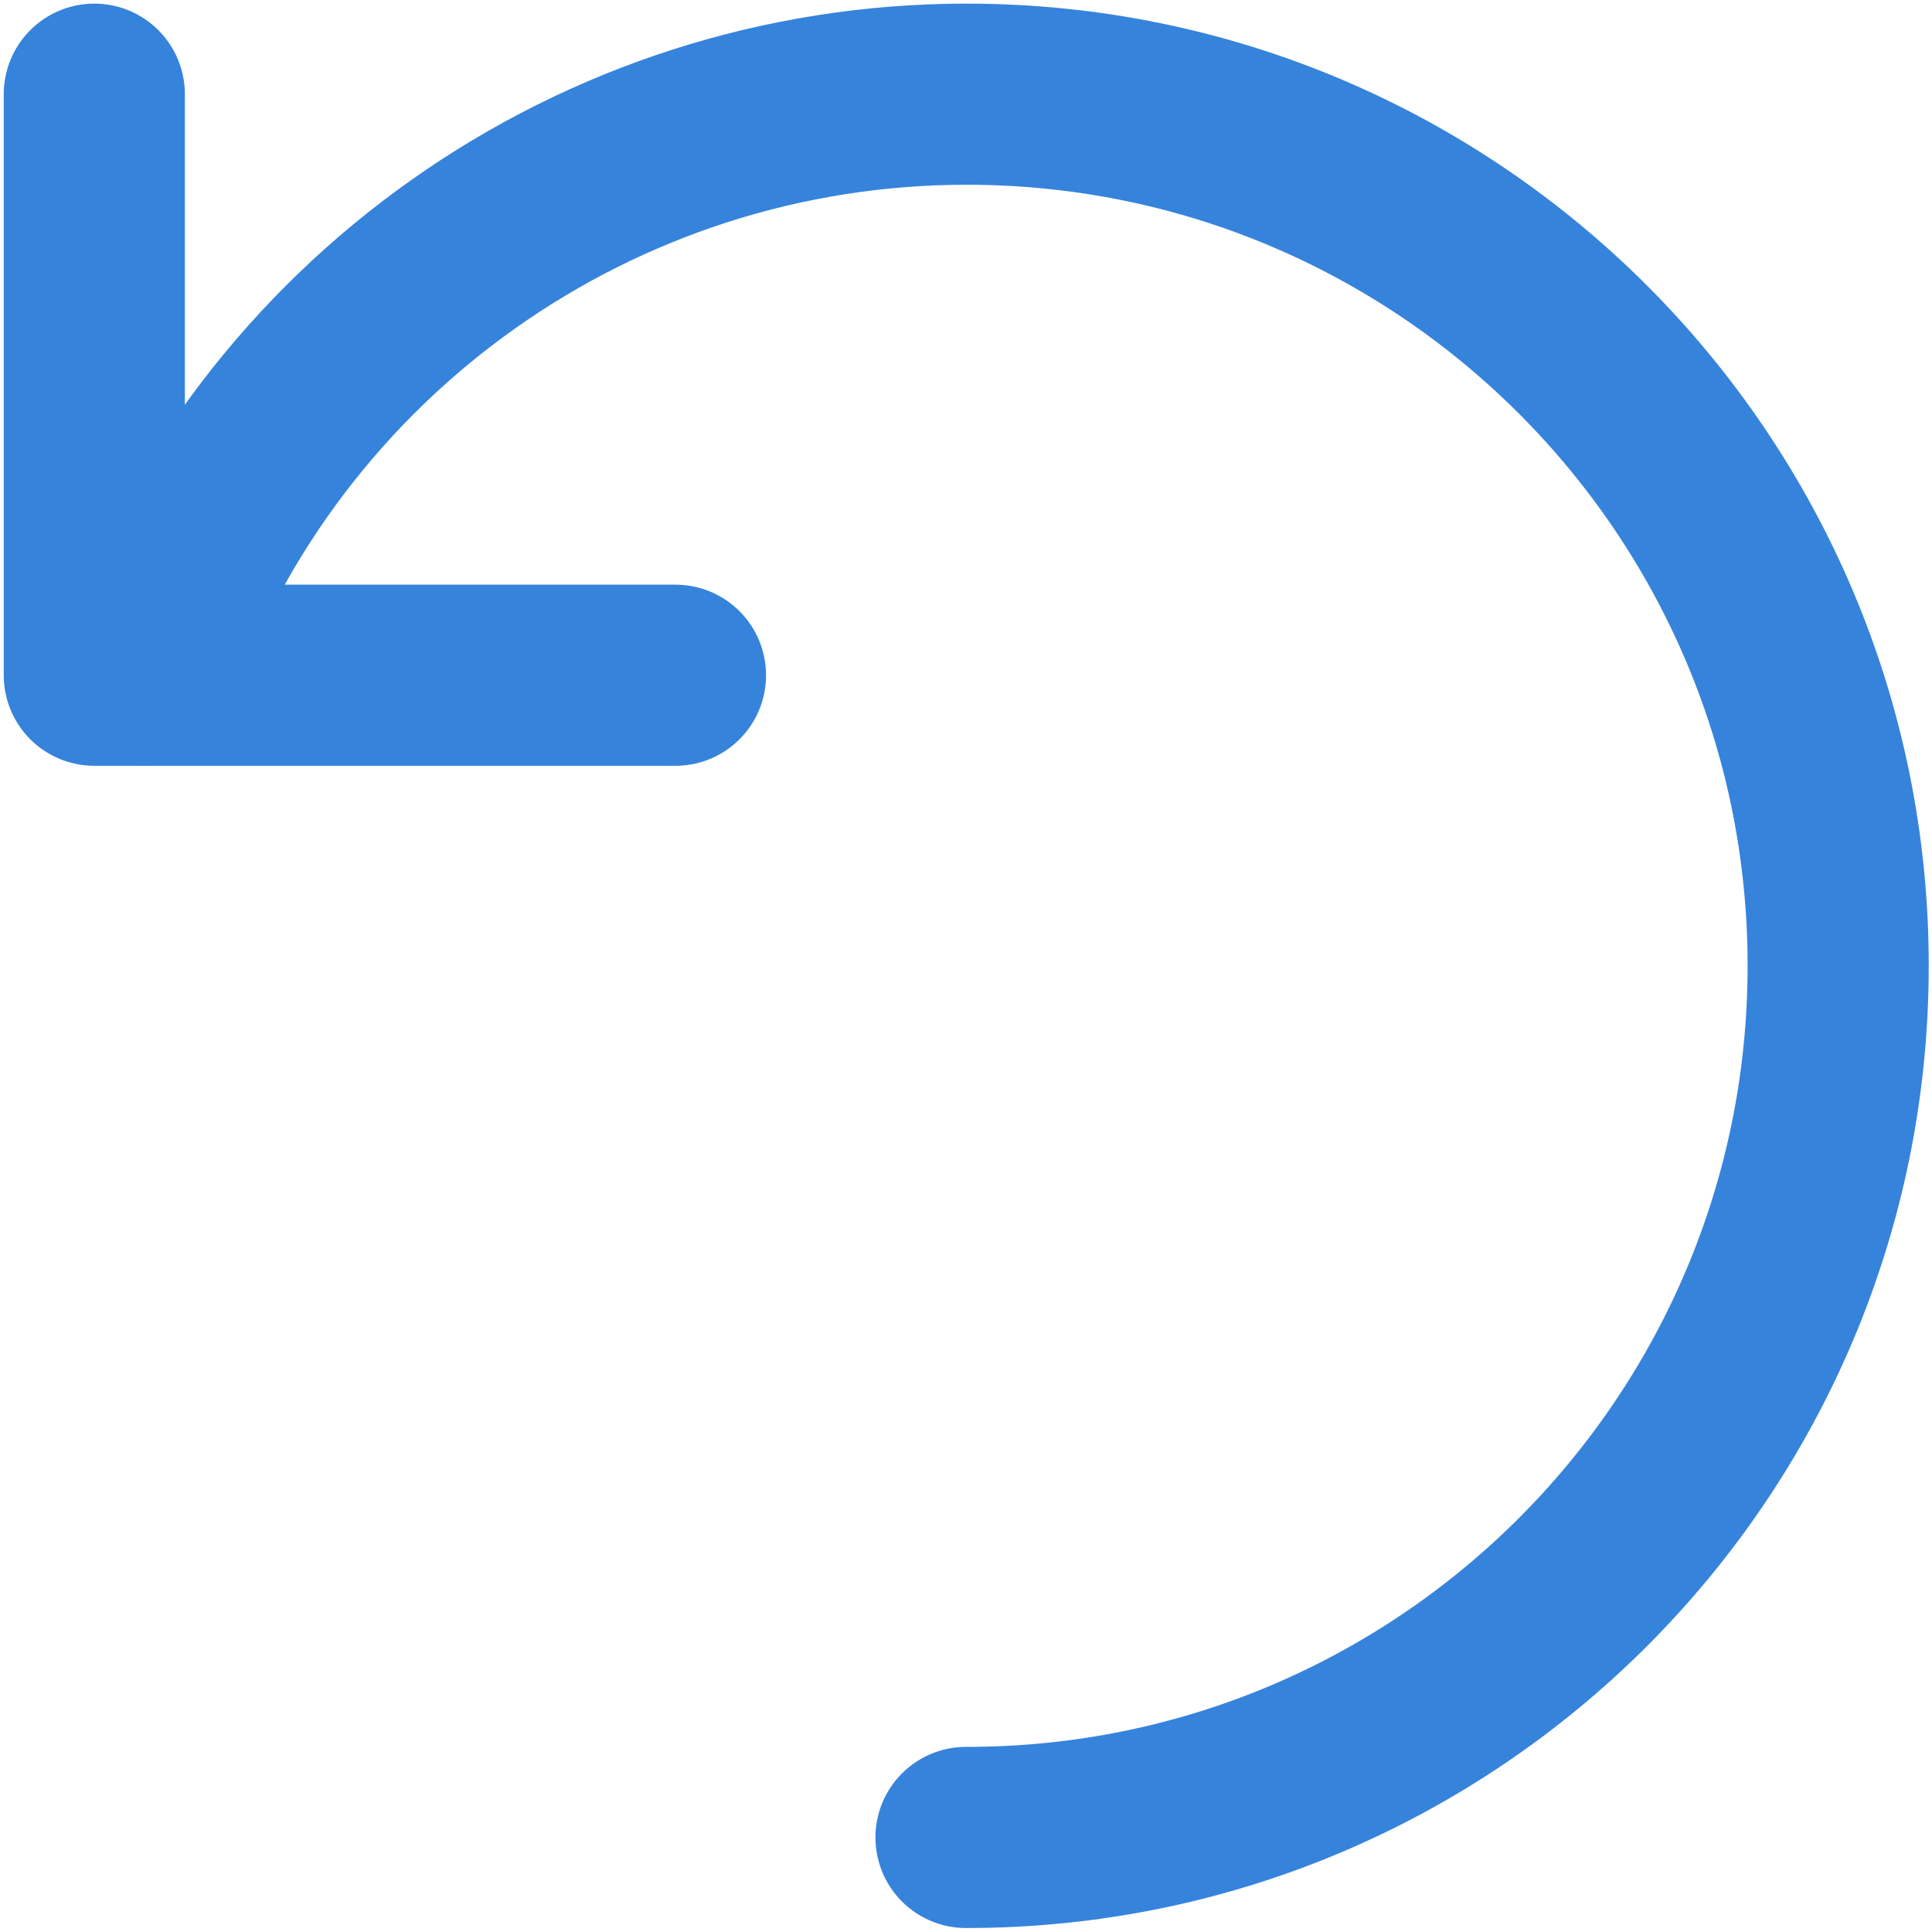
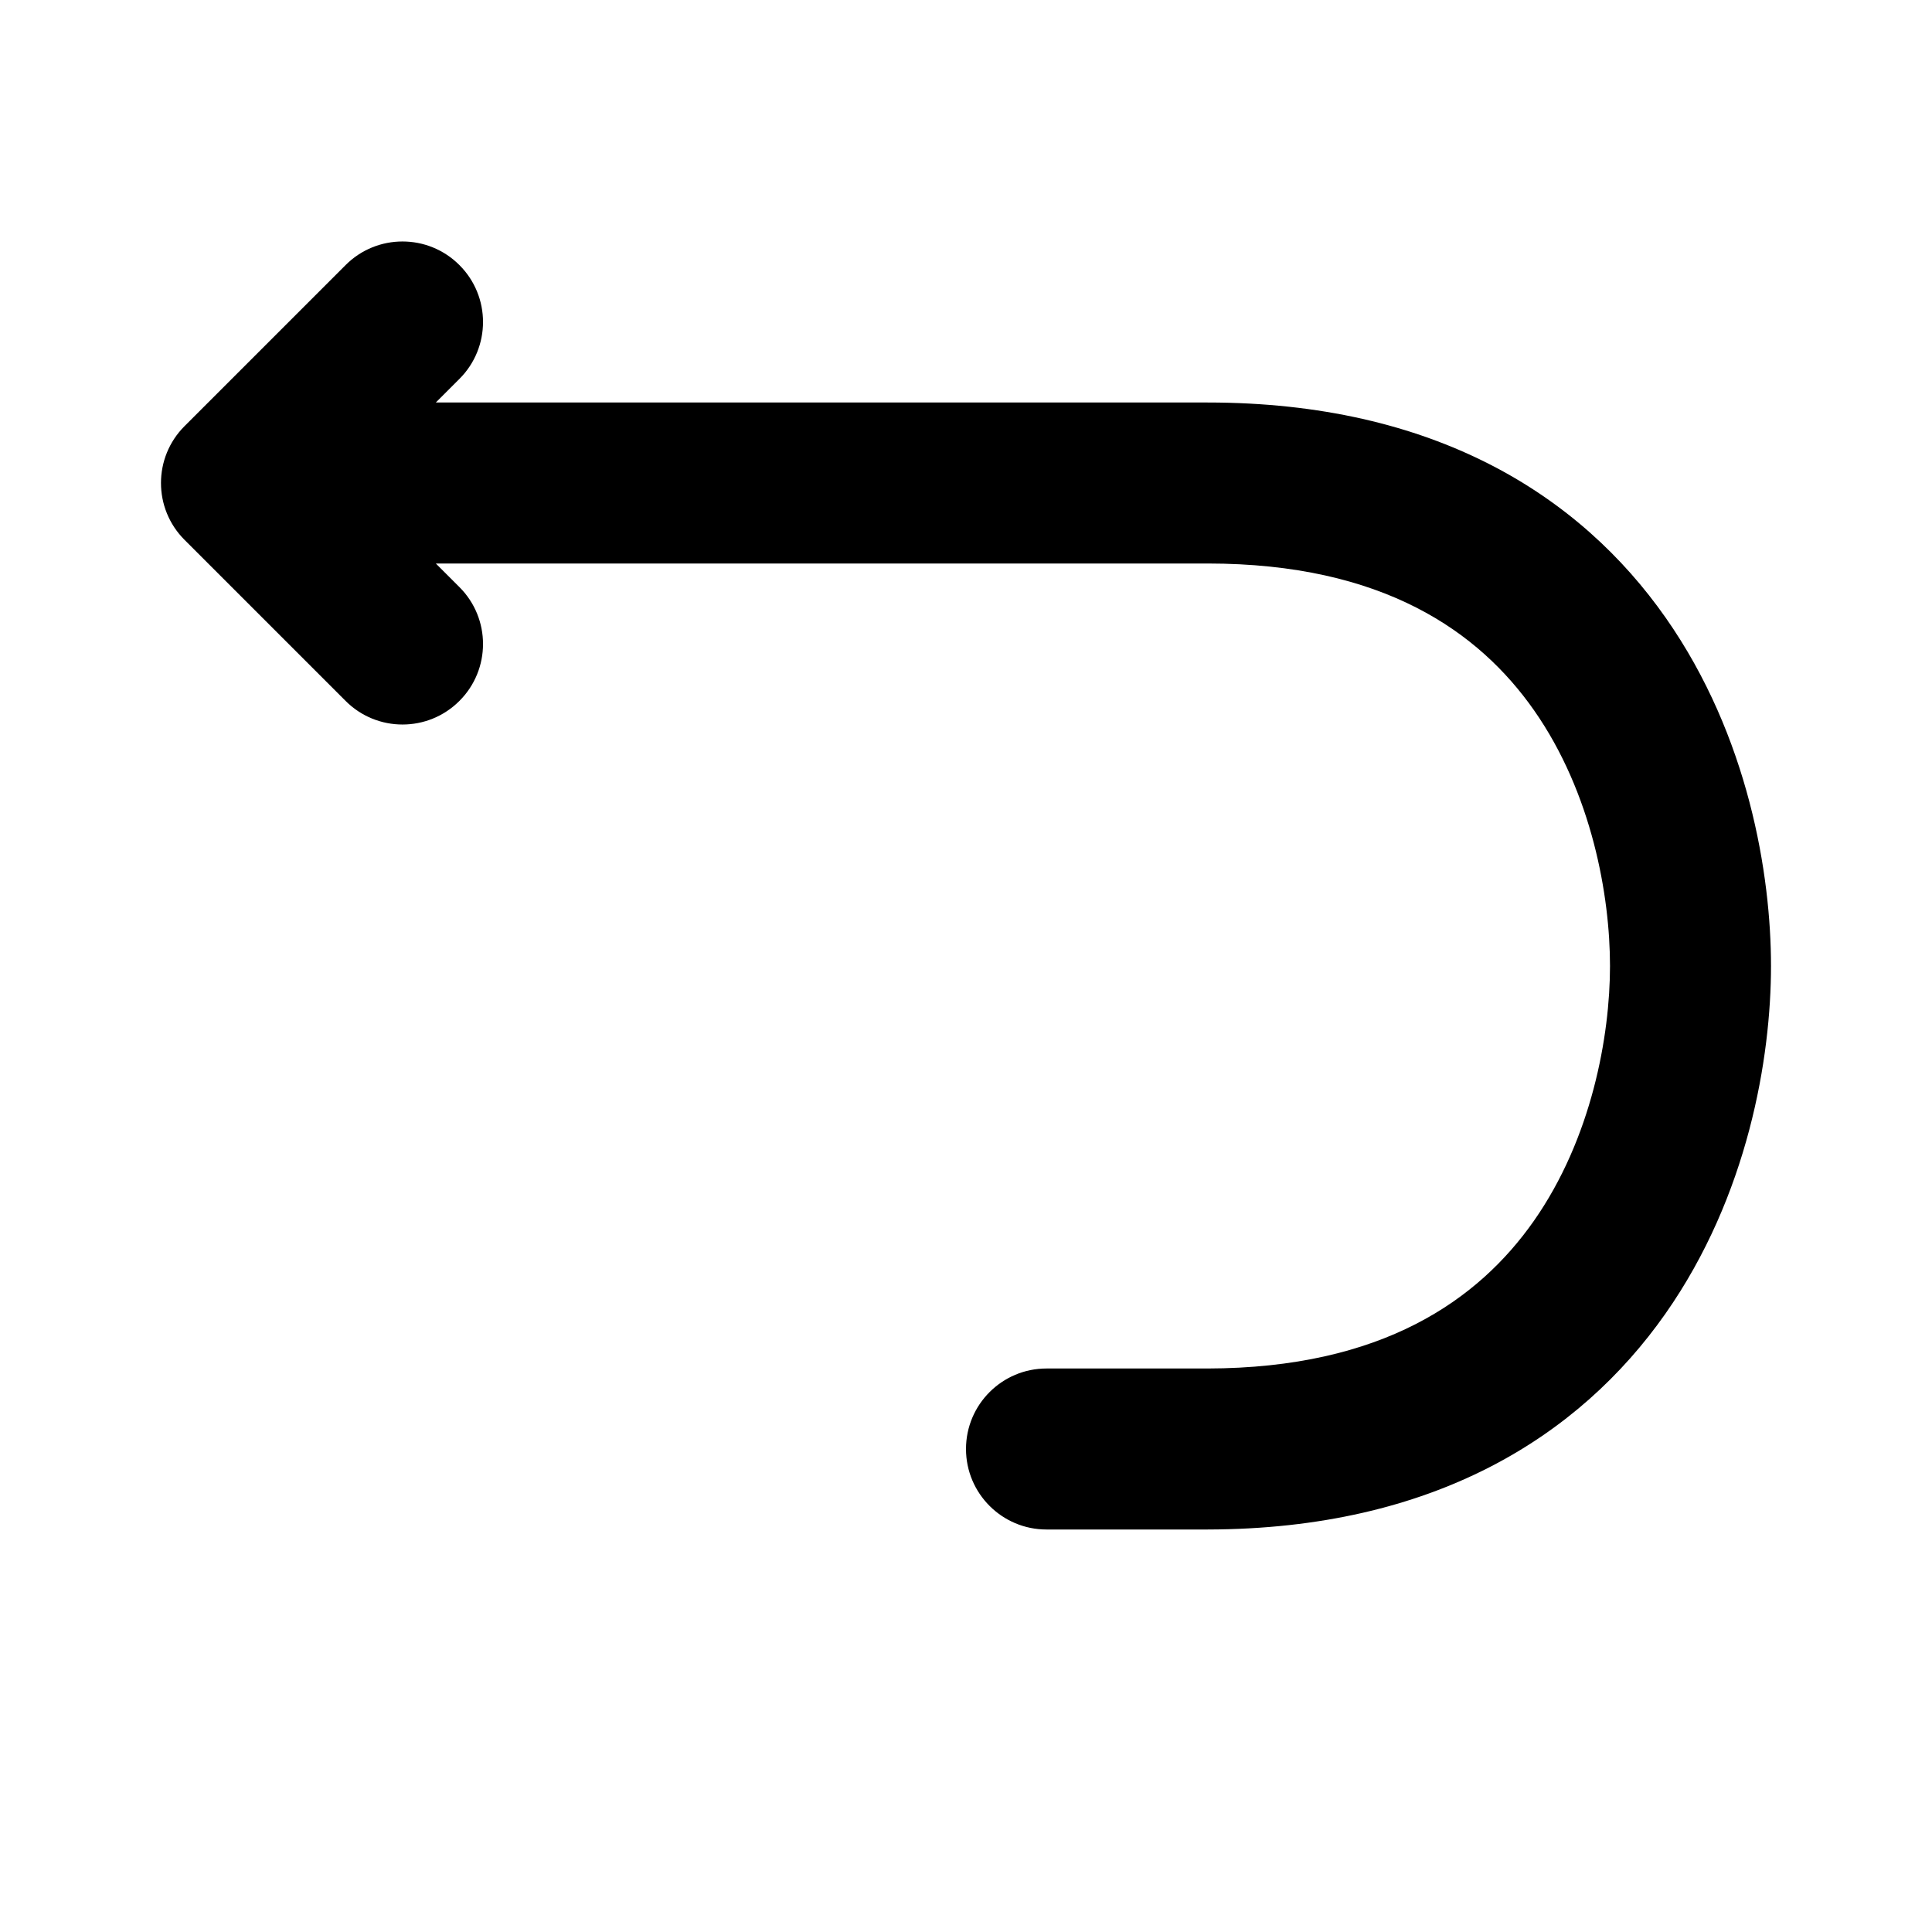
- <svg xmlns="http://www.w3.org/2000/svg" width="16" height="16" viewBox="0 0 16 16">
-   <g fill="none" fill-rule="evenodd" stroke="#3683DC" stroke-linecap="round" stroke-linejoin="round" stroke-width="1.5">
-     <path d="M0.481 0.48L0.481 5.292 5.294 5.292" transform="translate(.3 .3)" />
-     <path d="M7.7 14.917c3.987.003 7.22-3.227 7.223-7.214C14.926 3.717 11.696.483 7.71.48 4.648.478 1.919 2.407.899 5.292" transform="translate(.3 .3)" />
-   </g>
+ <svg xmlns="http://www.w3.org/2000/svg" width="24" height="24" viewBox="0 0 24 24" fill="none">
+   <path fill-rule="evenodd" clip-rule="evenodd" d="M5.707 3.293C6.098 3.683 6.098 4.317 5.707 4.707L5.414 5L15 5C17.813 5 19.625 6.149 20.694 7.677C21.723 9.147 22 10.869 22 12C22 13.133 21.718 14.852 20.688 16.32C19.617 17.845 17.808 18.995 15.002 19L15 19H13C12.448 19 12 18.552 12 18C12 17.448 12.448 17 13 17H14.999C17.177 16.996 18.367 16.144 19.051 15.171C19.774 14.141 20 12.865 20 12C20 11.131 19.777 9.853 19.056 8.823C18.375 7.851 17.187 7 15 7L5.414 7L5.707 7.293C6.098 7.683 6.098 8.317 5.707 8.707C5.317 9.098 4.683 9.098 4.293 8.707L2.293 6.707C1.902 6.317 1.902 5.683 2.293 5.293L4.293 3.293C4.683 2.902 5.317 2.902 5.707 3.293Z" fill="currentColor" />
</svg>
